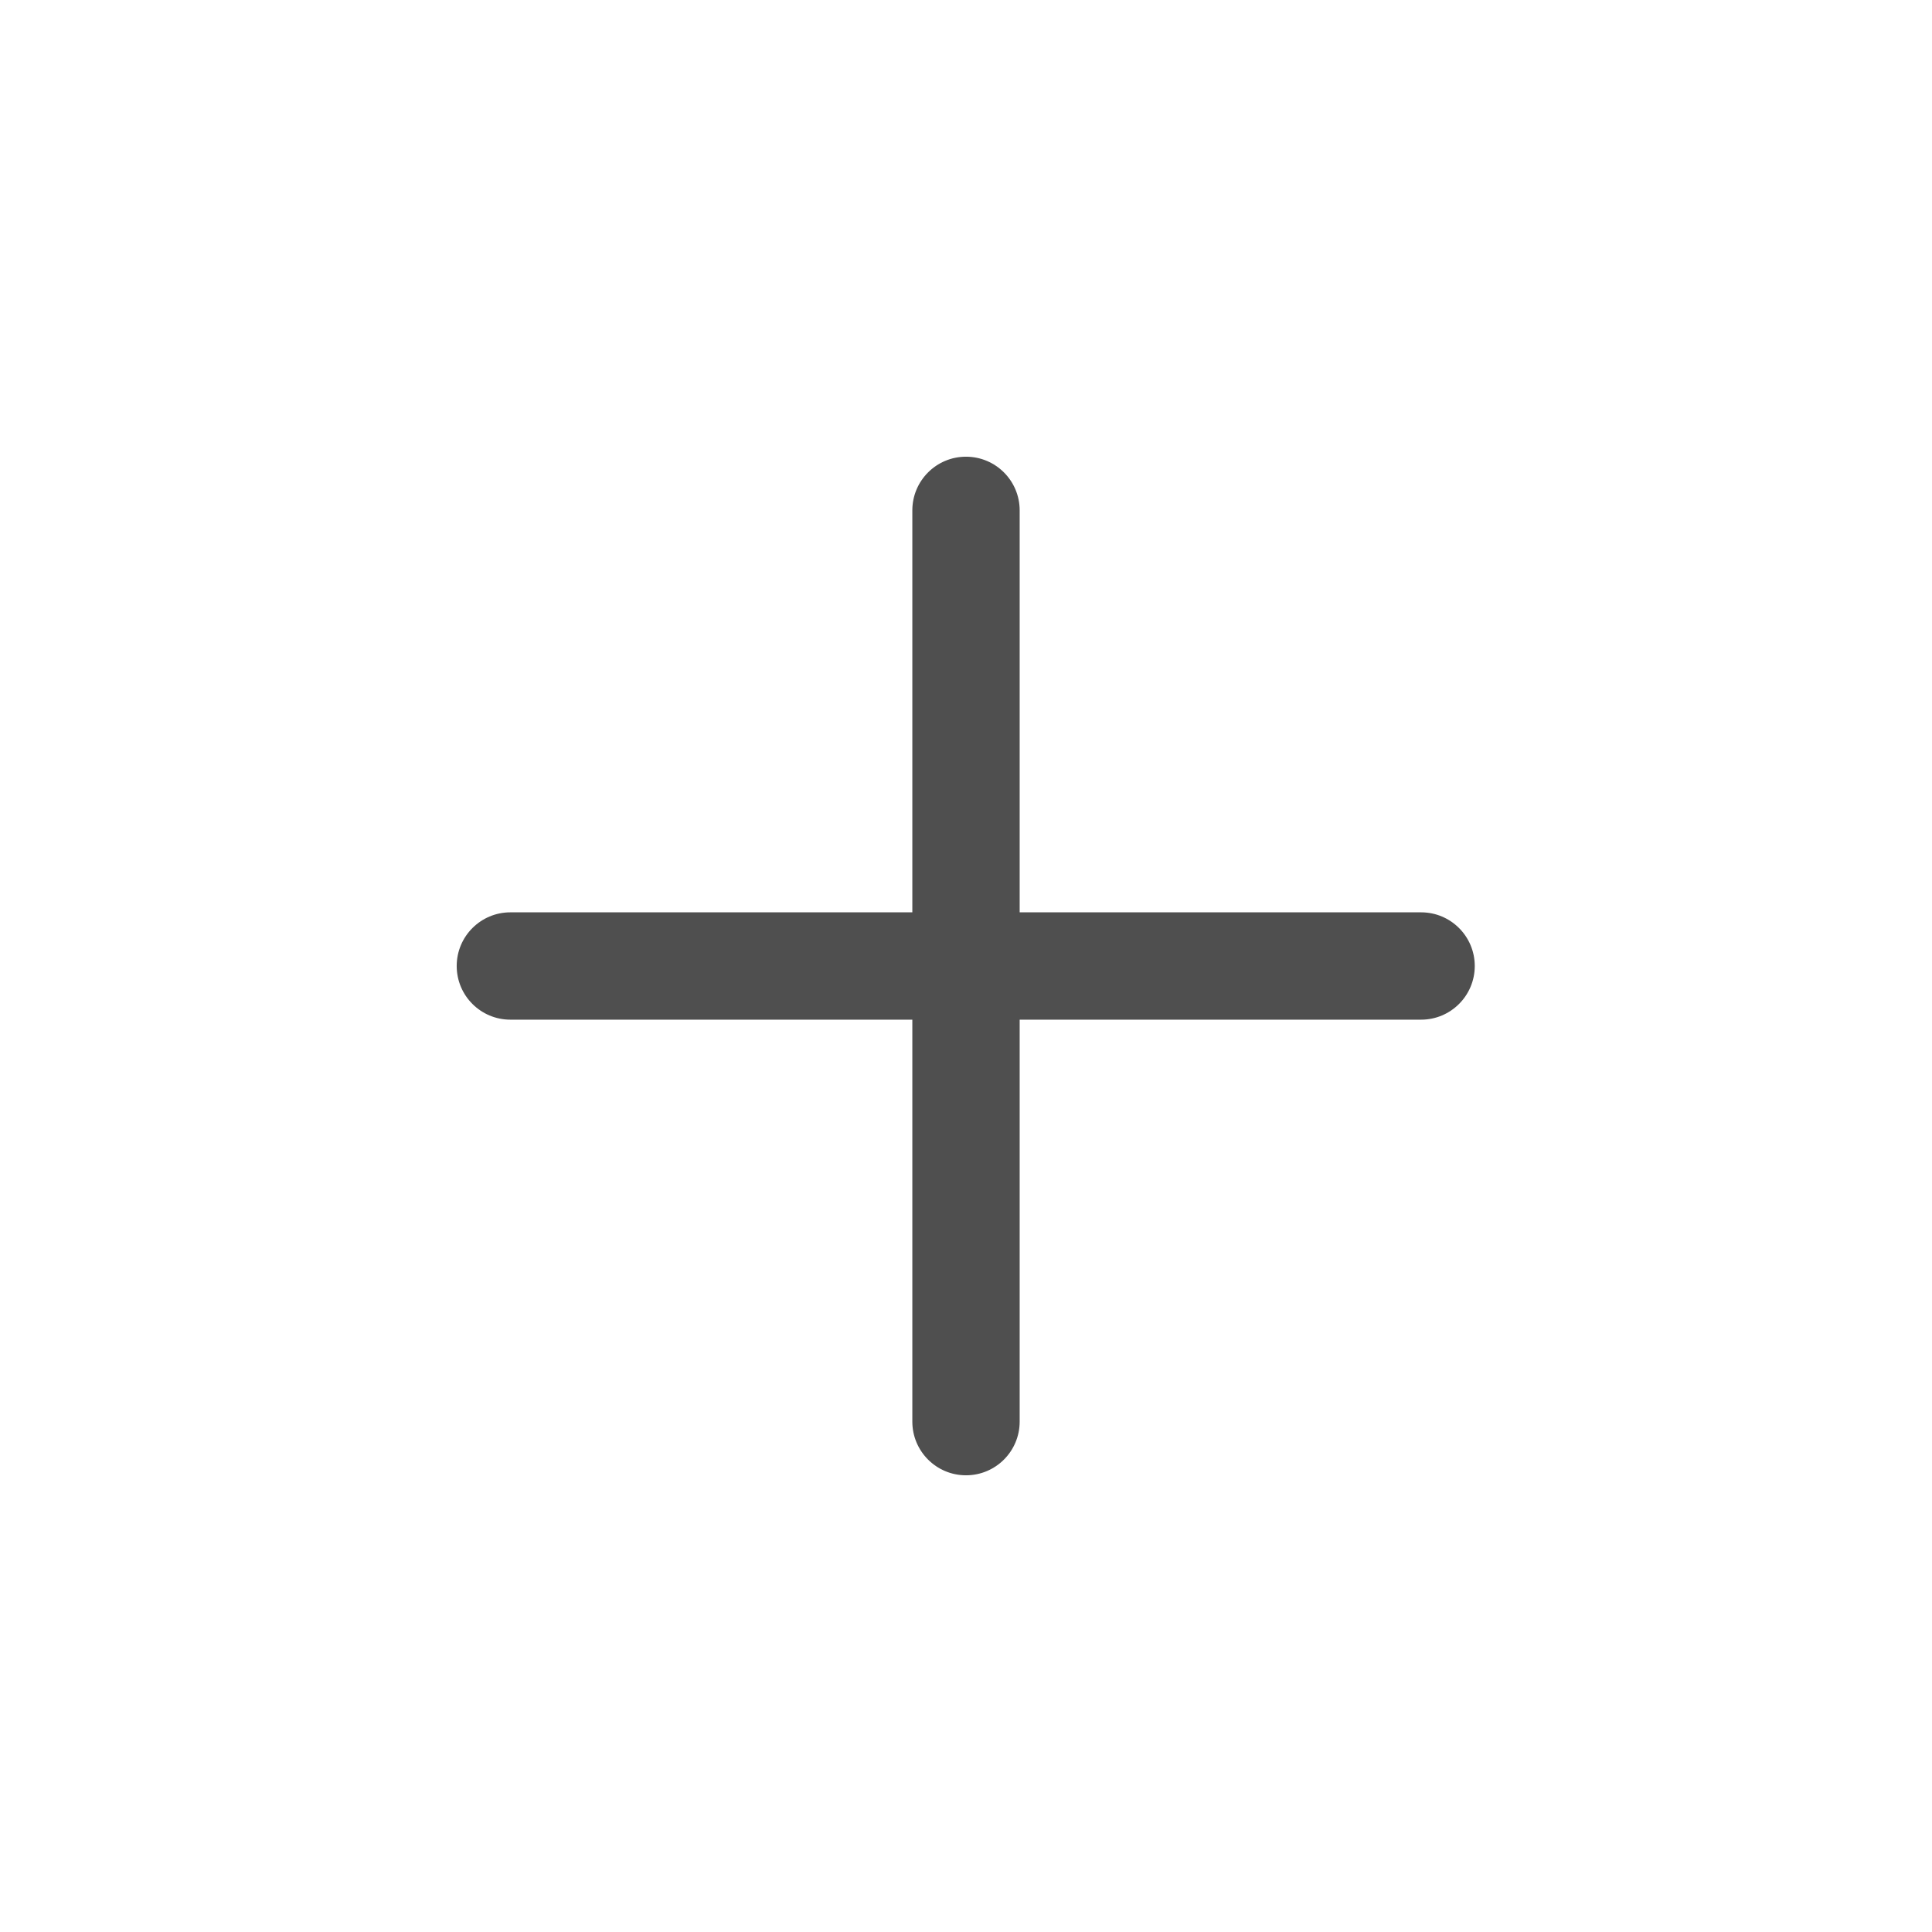
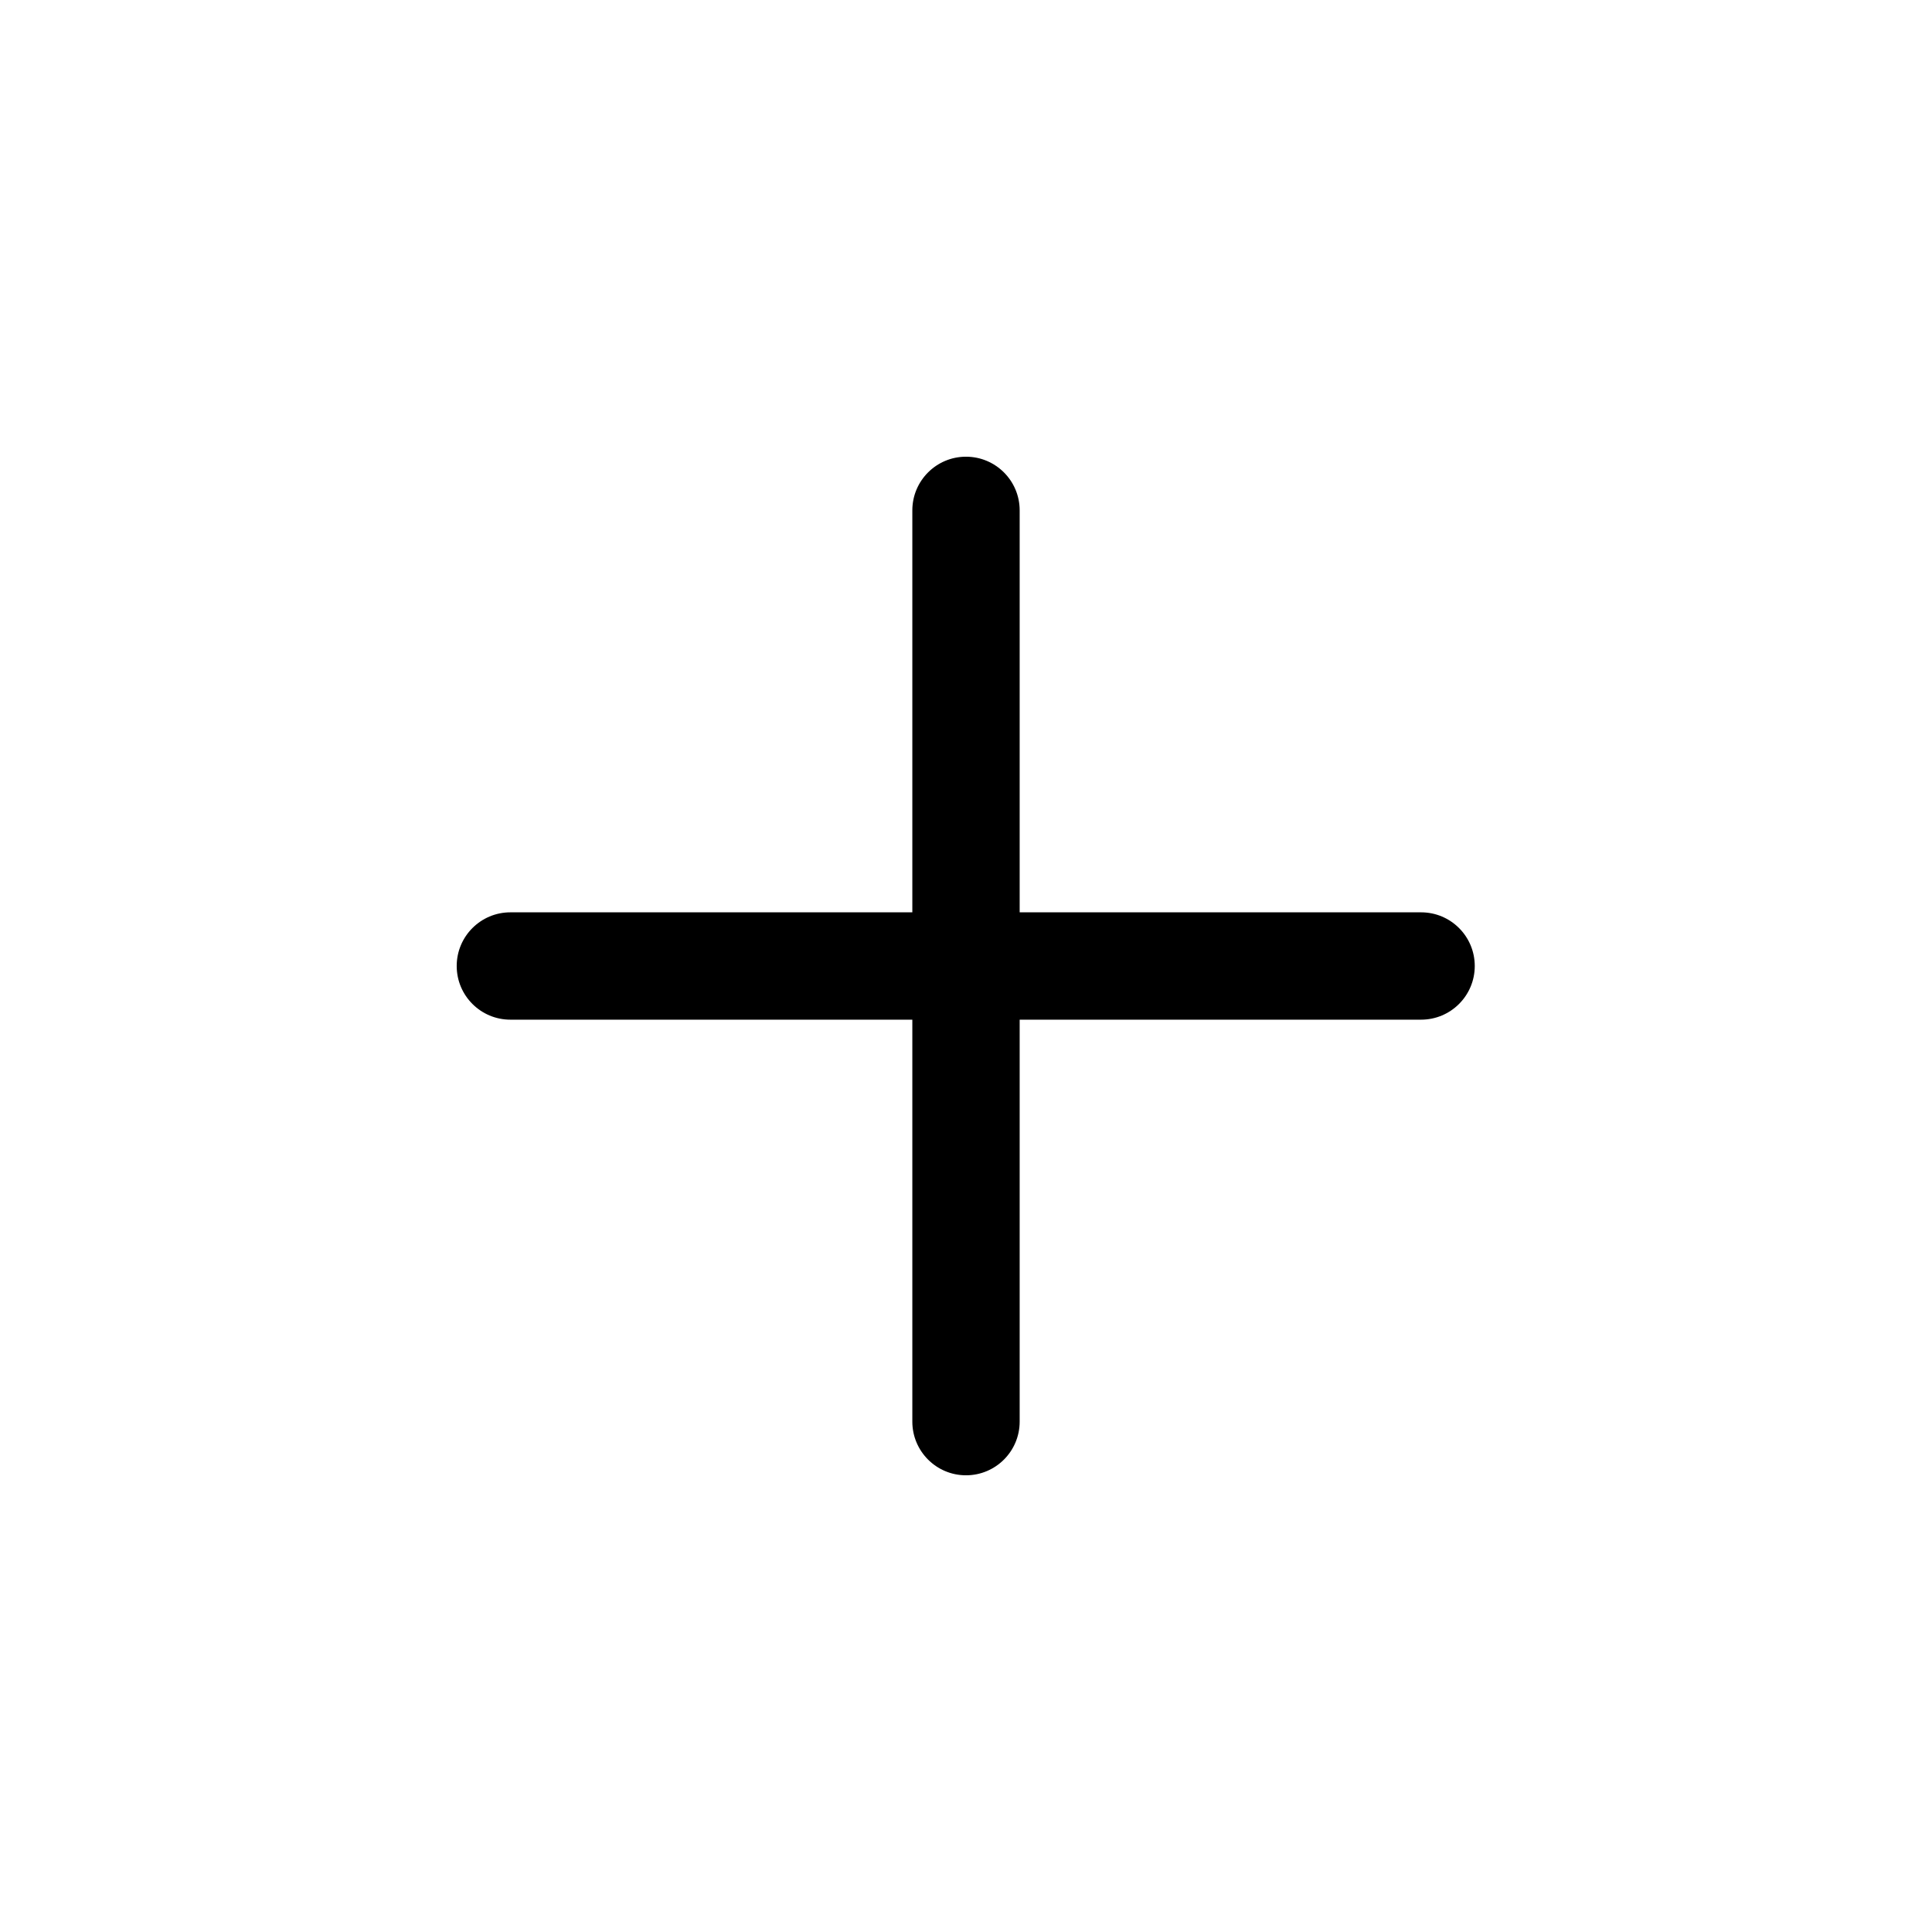
- <svg xmlns="http://www.w3.org/2000/svg" id="Layer_2" data-name="Layer 2" viewBox="0 0 36 36">
-   <defs>
-     <style>.cls-1{fill:#4f4f4f;}</style>
-   </defs>
-   <path class="cls-1" d="M19,19h7.48a1,1,0,0,0,0-2H19V9.51a1,1,0,1,0-2,0V17H9.51a1,1,0,1,0,0,2H17v7.49a1,1,0,1,0,2,0Z" />
+ <svg xmlns="http://www.w3.org/2000/svg" version="1.1" width="1024" height="1024" viewBox="0 0 1024 1024">
+   <g id="icomoon-ignore">
+ </g>
+   <path d="M540.444 540.444h212.764c15.709 0 28.444-12.735 28.444-28.444s-12.735-28.444-28.444-28.444v0h-212.764v-213.049c0-15.709-12.735-28.444-28.444-28.444s-28.444 12.735-28.444 28.444v0 213.049h-213.049c-15.709 0-28.444 12.735-28.444 28.444s12.735 28.444 28.444 28.444v0h213.049v213.049c0 15.709 12.735 28.444 28.444 28.444s28.444-12.735 28.444-28.444v0z" />
</svg>
